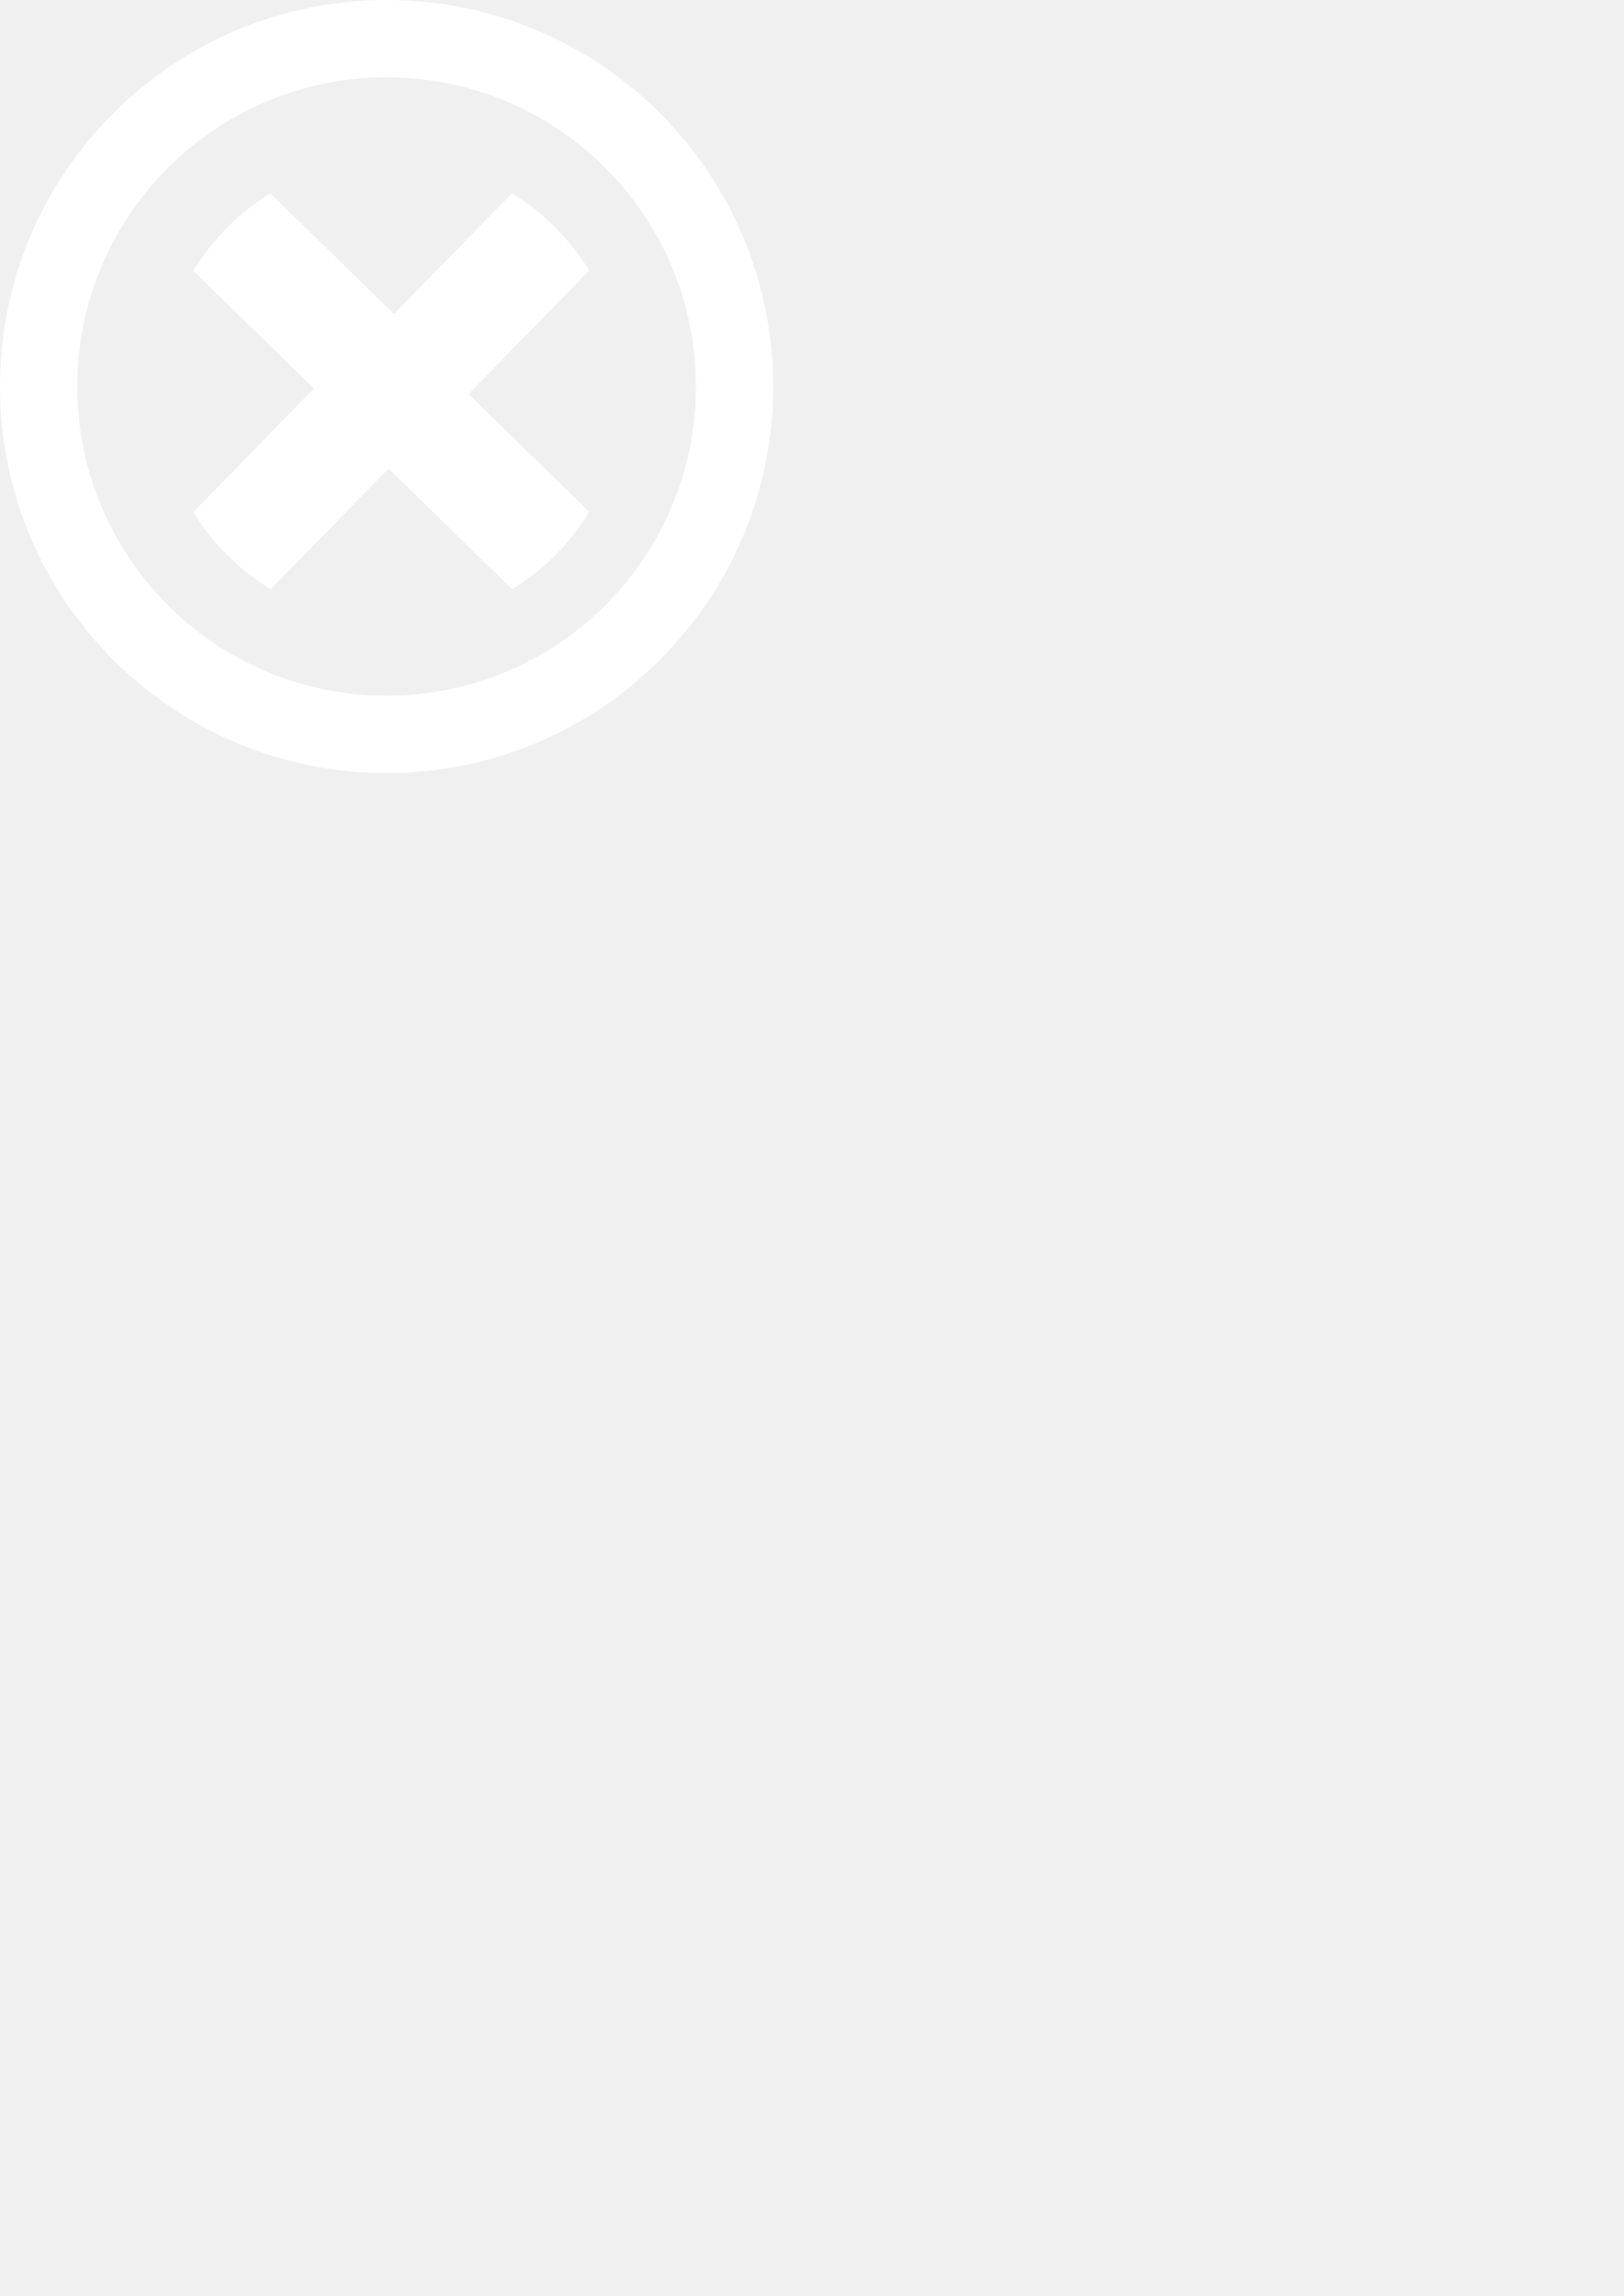
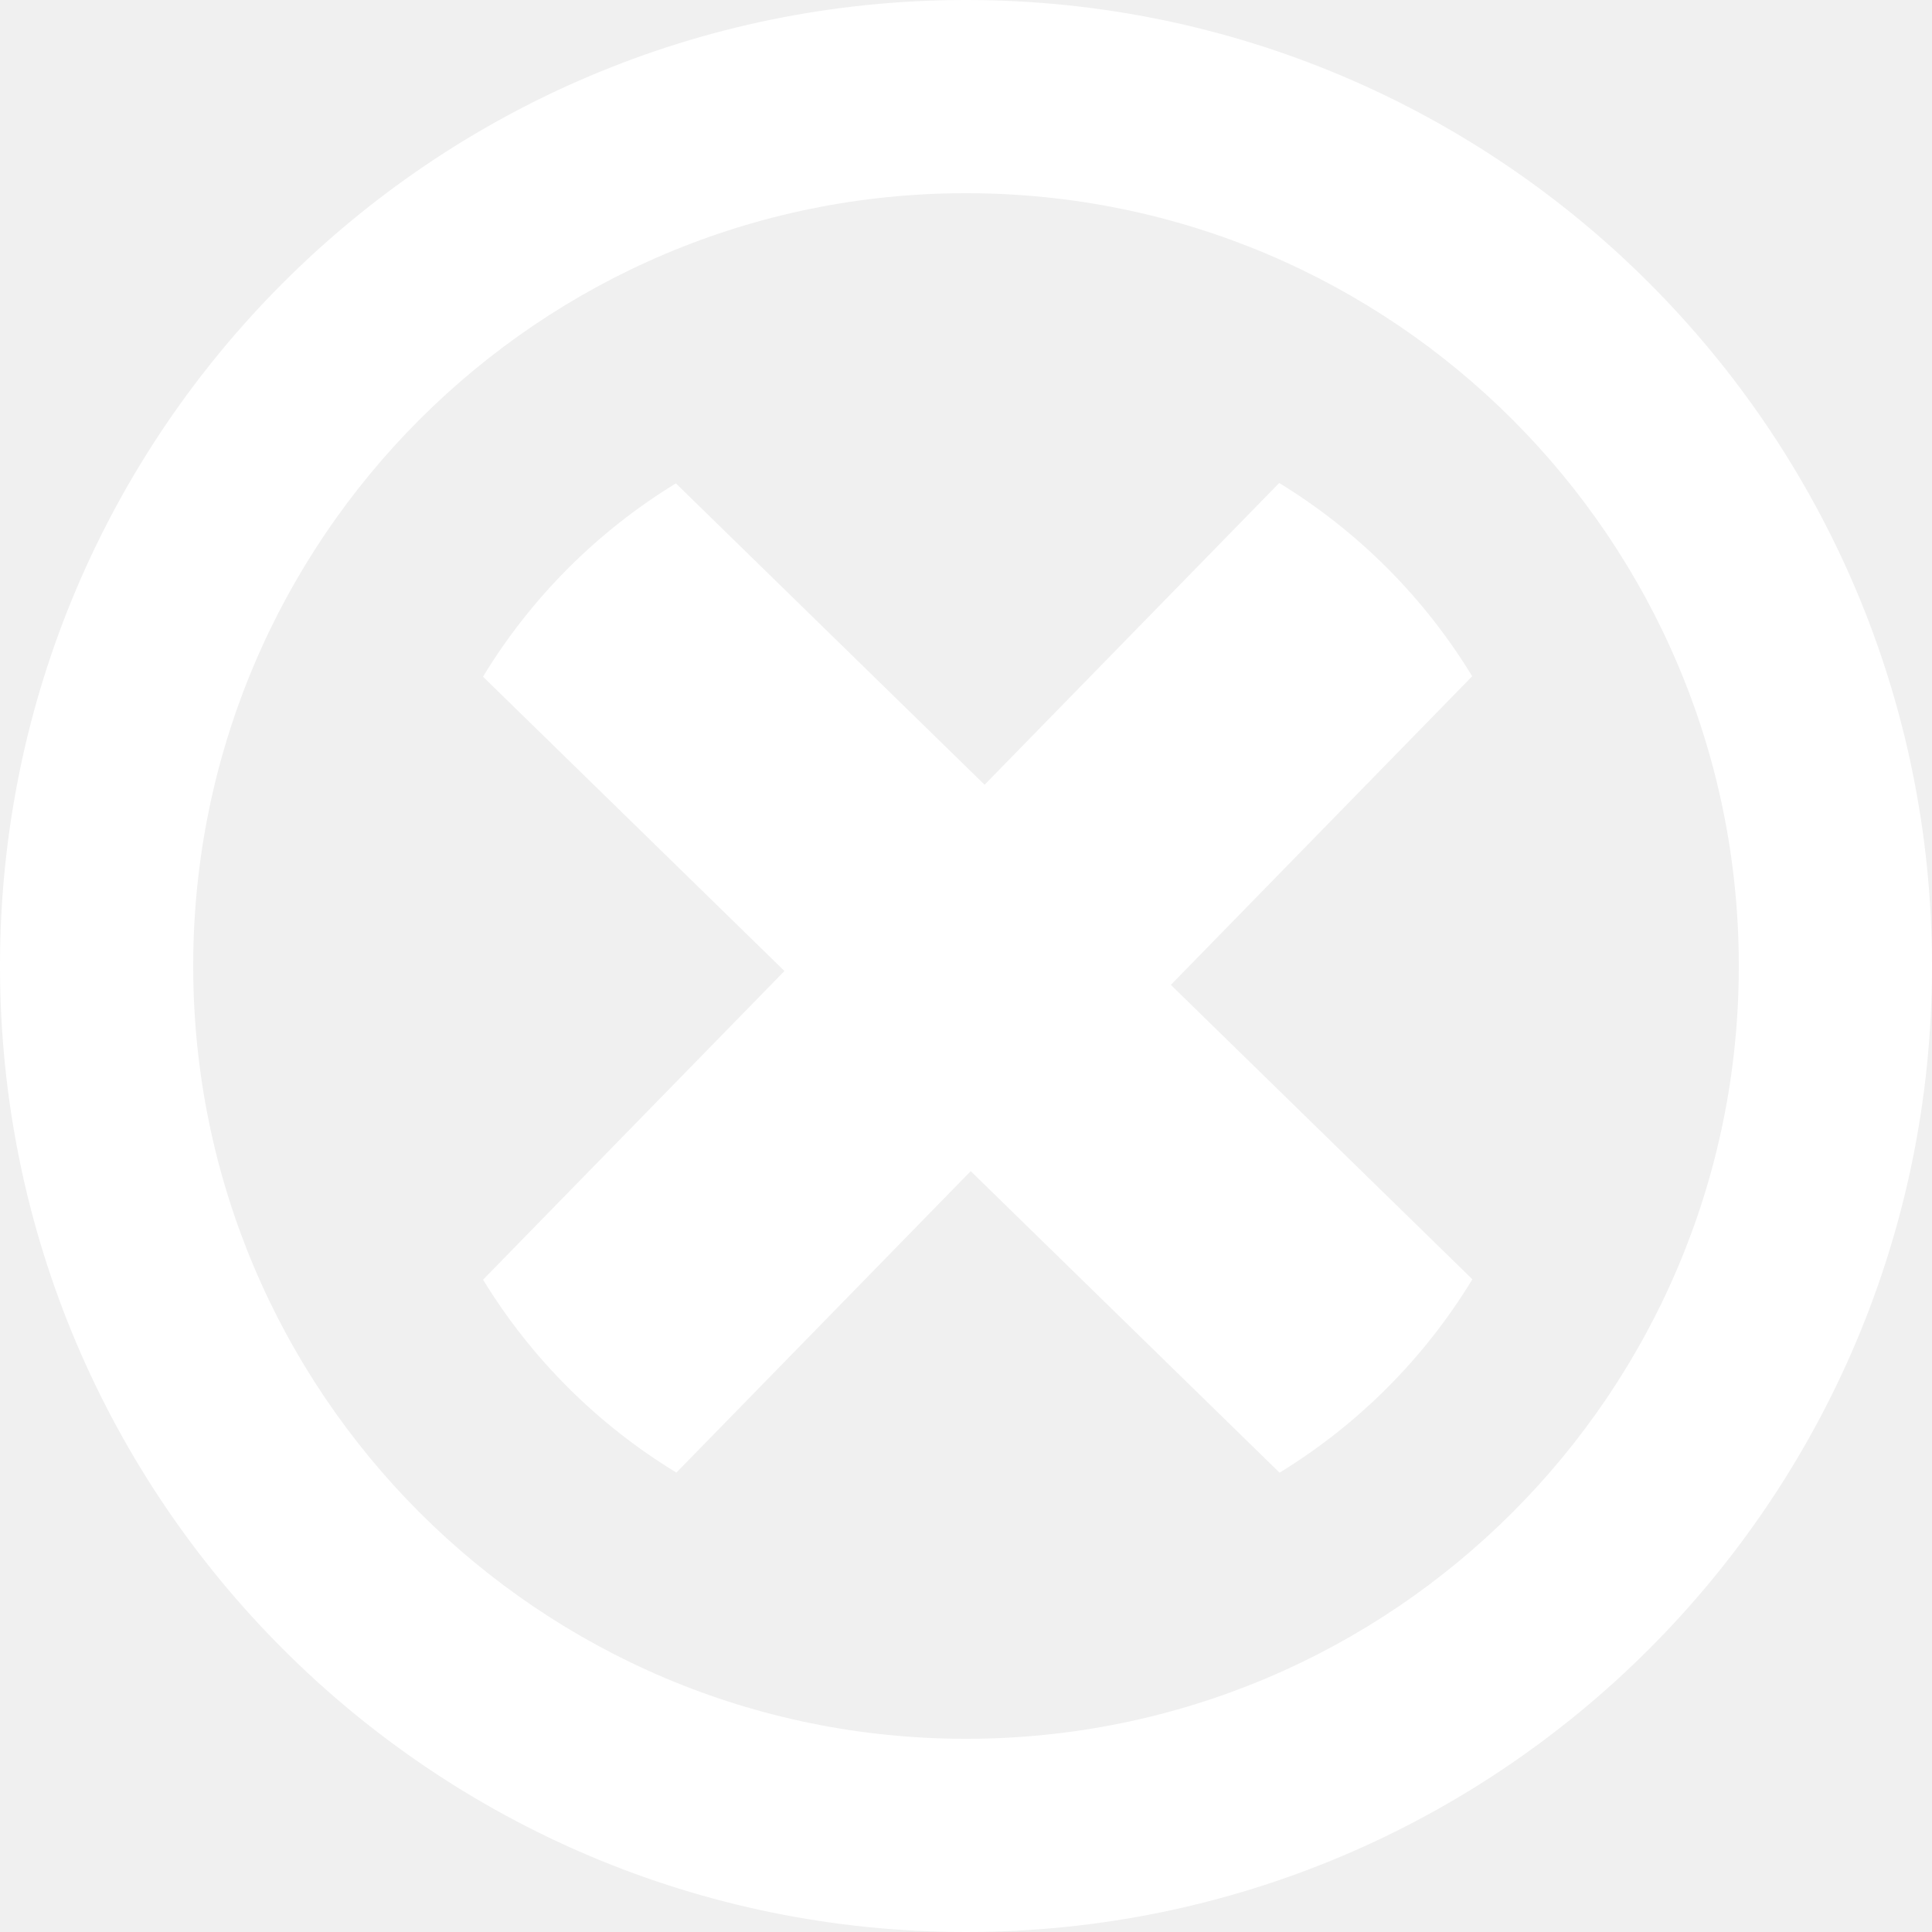
- <svg xmlns="http://www.w3.org/2000/svg" width="210mm" height="297mm" viewBox="0 0 210 297" version="1.1" id="svg5">
+ <svg xmlns="http://www.w3.org/2000/svg" width="100mm" height="100mm" viewBox="0 0 100 100" version="1.1" id="svg5">
  <defs id="defs2" />
  <g id="layer1">
-     <path id="path31" style="fill:#ffffff;fill-rule:evenodd;stroke-width:1" d="M 188.977 0 A 188.976 188.976 0 0 0 0 188.977 A 188.976 188.976 0 0 0 188.977 377.953 A 188.976 188.976 0 0 0 377.953 188.977 A 188.976 188.976 0 0 0 188.977 0 z M 188.977 37.795 A 151.181 151.181 0 0 1 340.158 188.977 A 151.181 151.181 0 0 1 188.977 340.158 A 151.181 151.181 0 0 1 37.795 188.977 A 151.181 151.181 0 0 1 188.977 37.795 z " transform="scale(0.2645833)" />
+     <path id="path31" style="fill:#ffffff;fill-rule:evenodd;stroke-width:1" d="M 188.977,0 A 188.976,188.976 0 0 0 0,188.977 188.976,188.976 0 0 0 188.977,377.953 188.976,188.976 0 0 0 377.953,188.977 188.976,188.976 0 0 0 188.977,0 Z m 0,37.795 A 151.181,151.181 0 0 1 340.158,188.977 151.181,151.181 0 0 1 188.977,340.158 151.181,151.181 0 0 1 37.795,188.977 151.181,151.181 0 0 1 188.977,37.795 Z" transform="scale(0.2645833)" />
    <path id="path228" style="fill:#ffffff;stroke-width:0.265" d="M 66.211,25 50.962,40.618 34.984,25.019 A 30,30 0 0 0 25,35.025 L 40.603,50.259 25.003,66.237 a 30,30 0 0 0 10.007,9.984 L 50.244,60.618 66.229,76.225 A 30,30 0 0 0 76.21,66.216 L 60.603,50.977 76.2,35.003 A 30,30 0 0 0 66.211,25 Z" />
  </g>
</svg>
